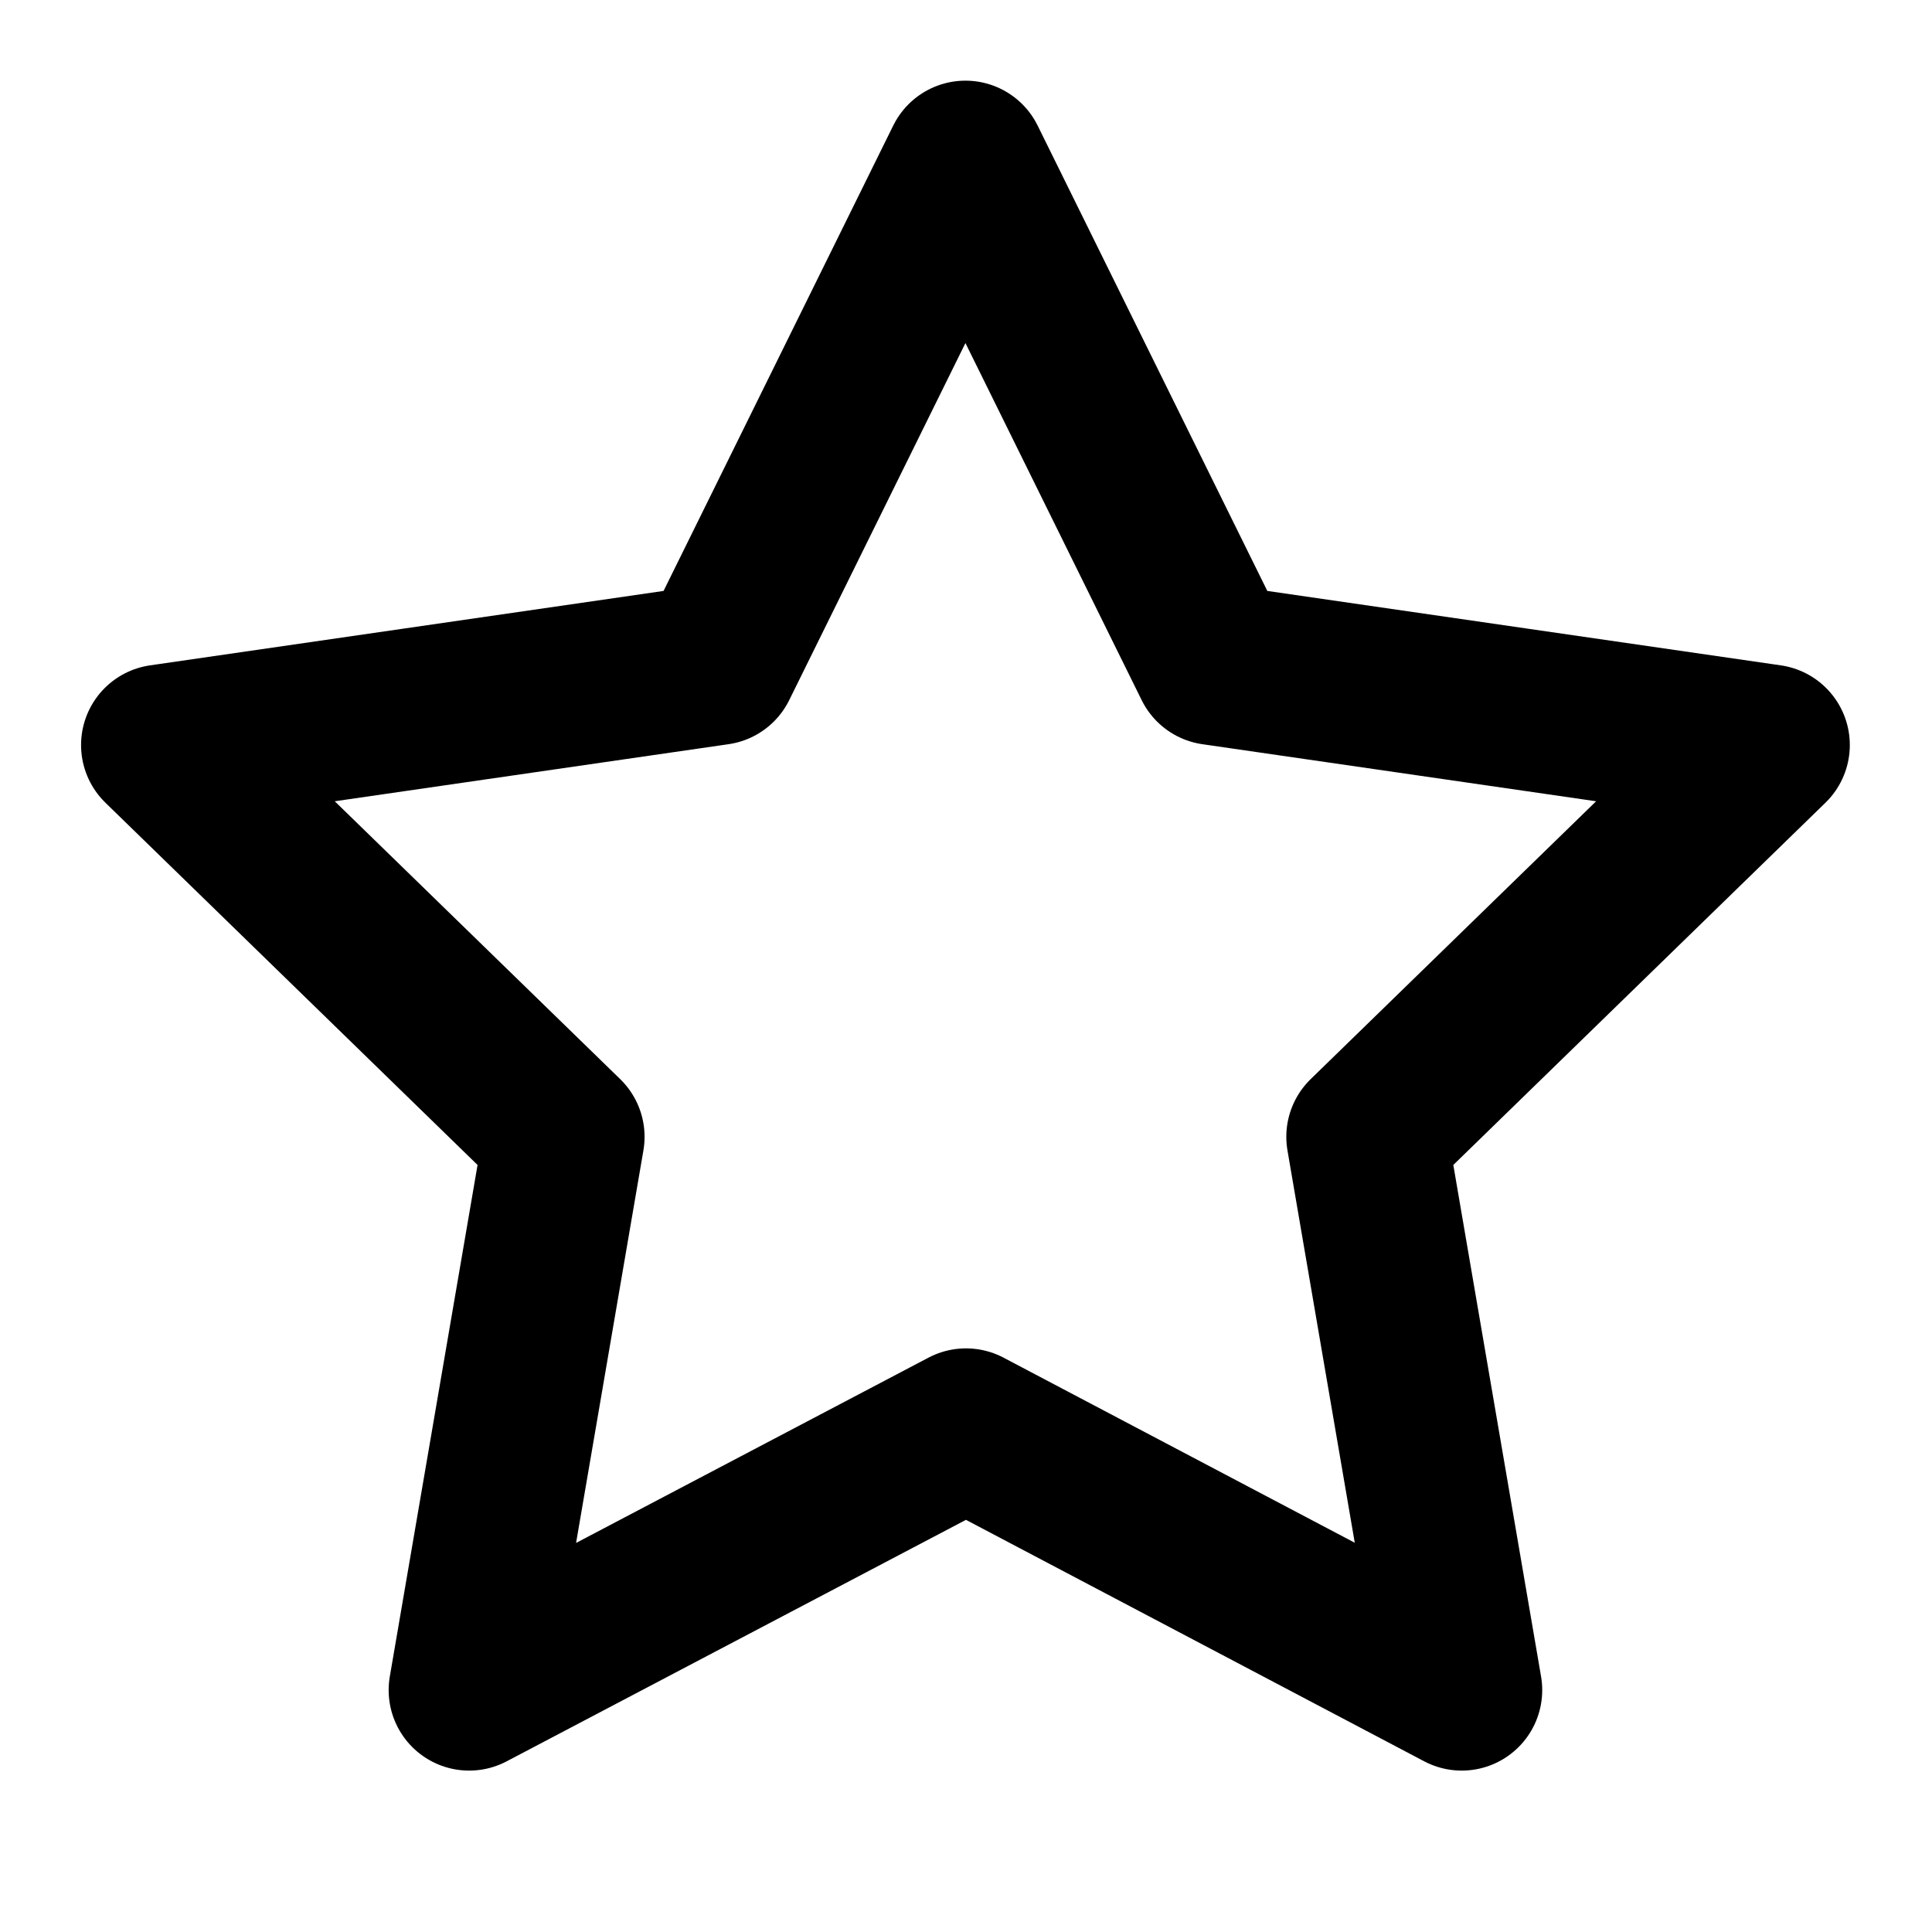
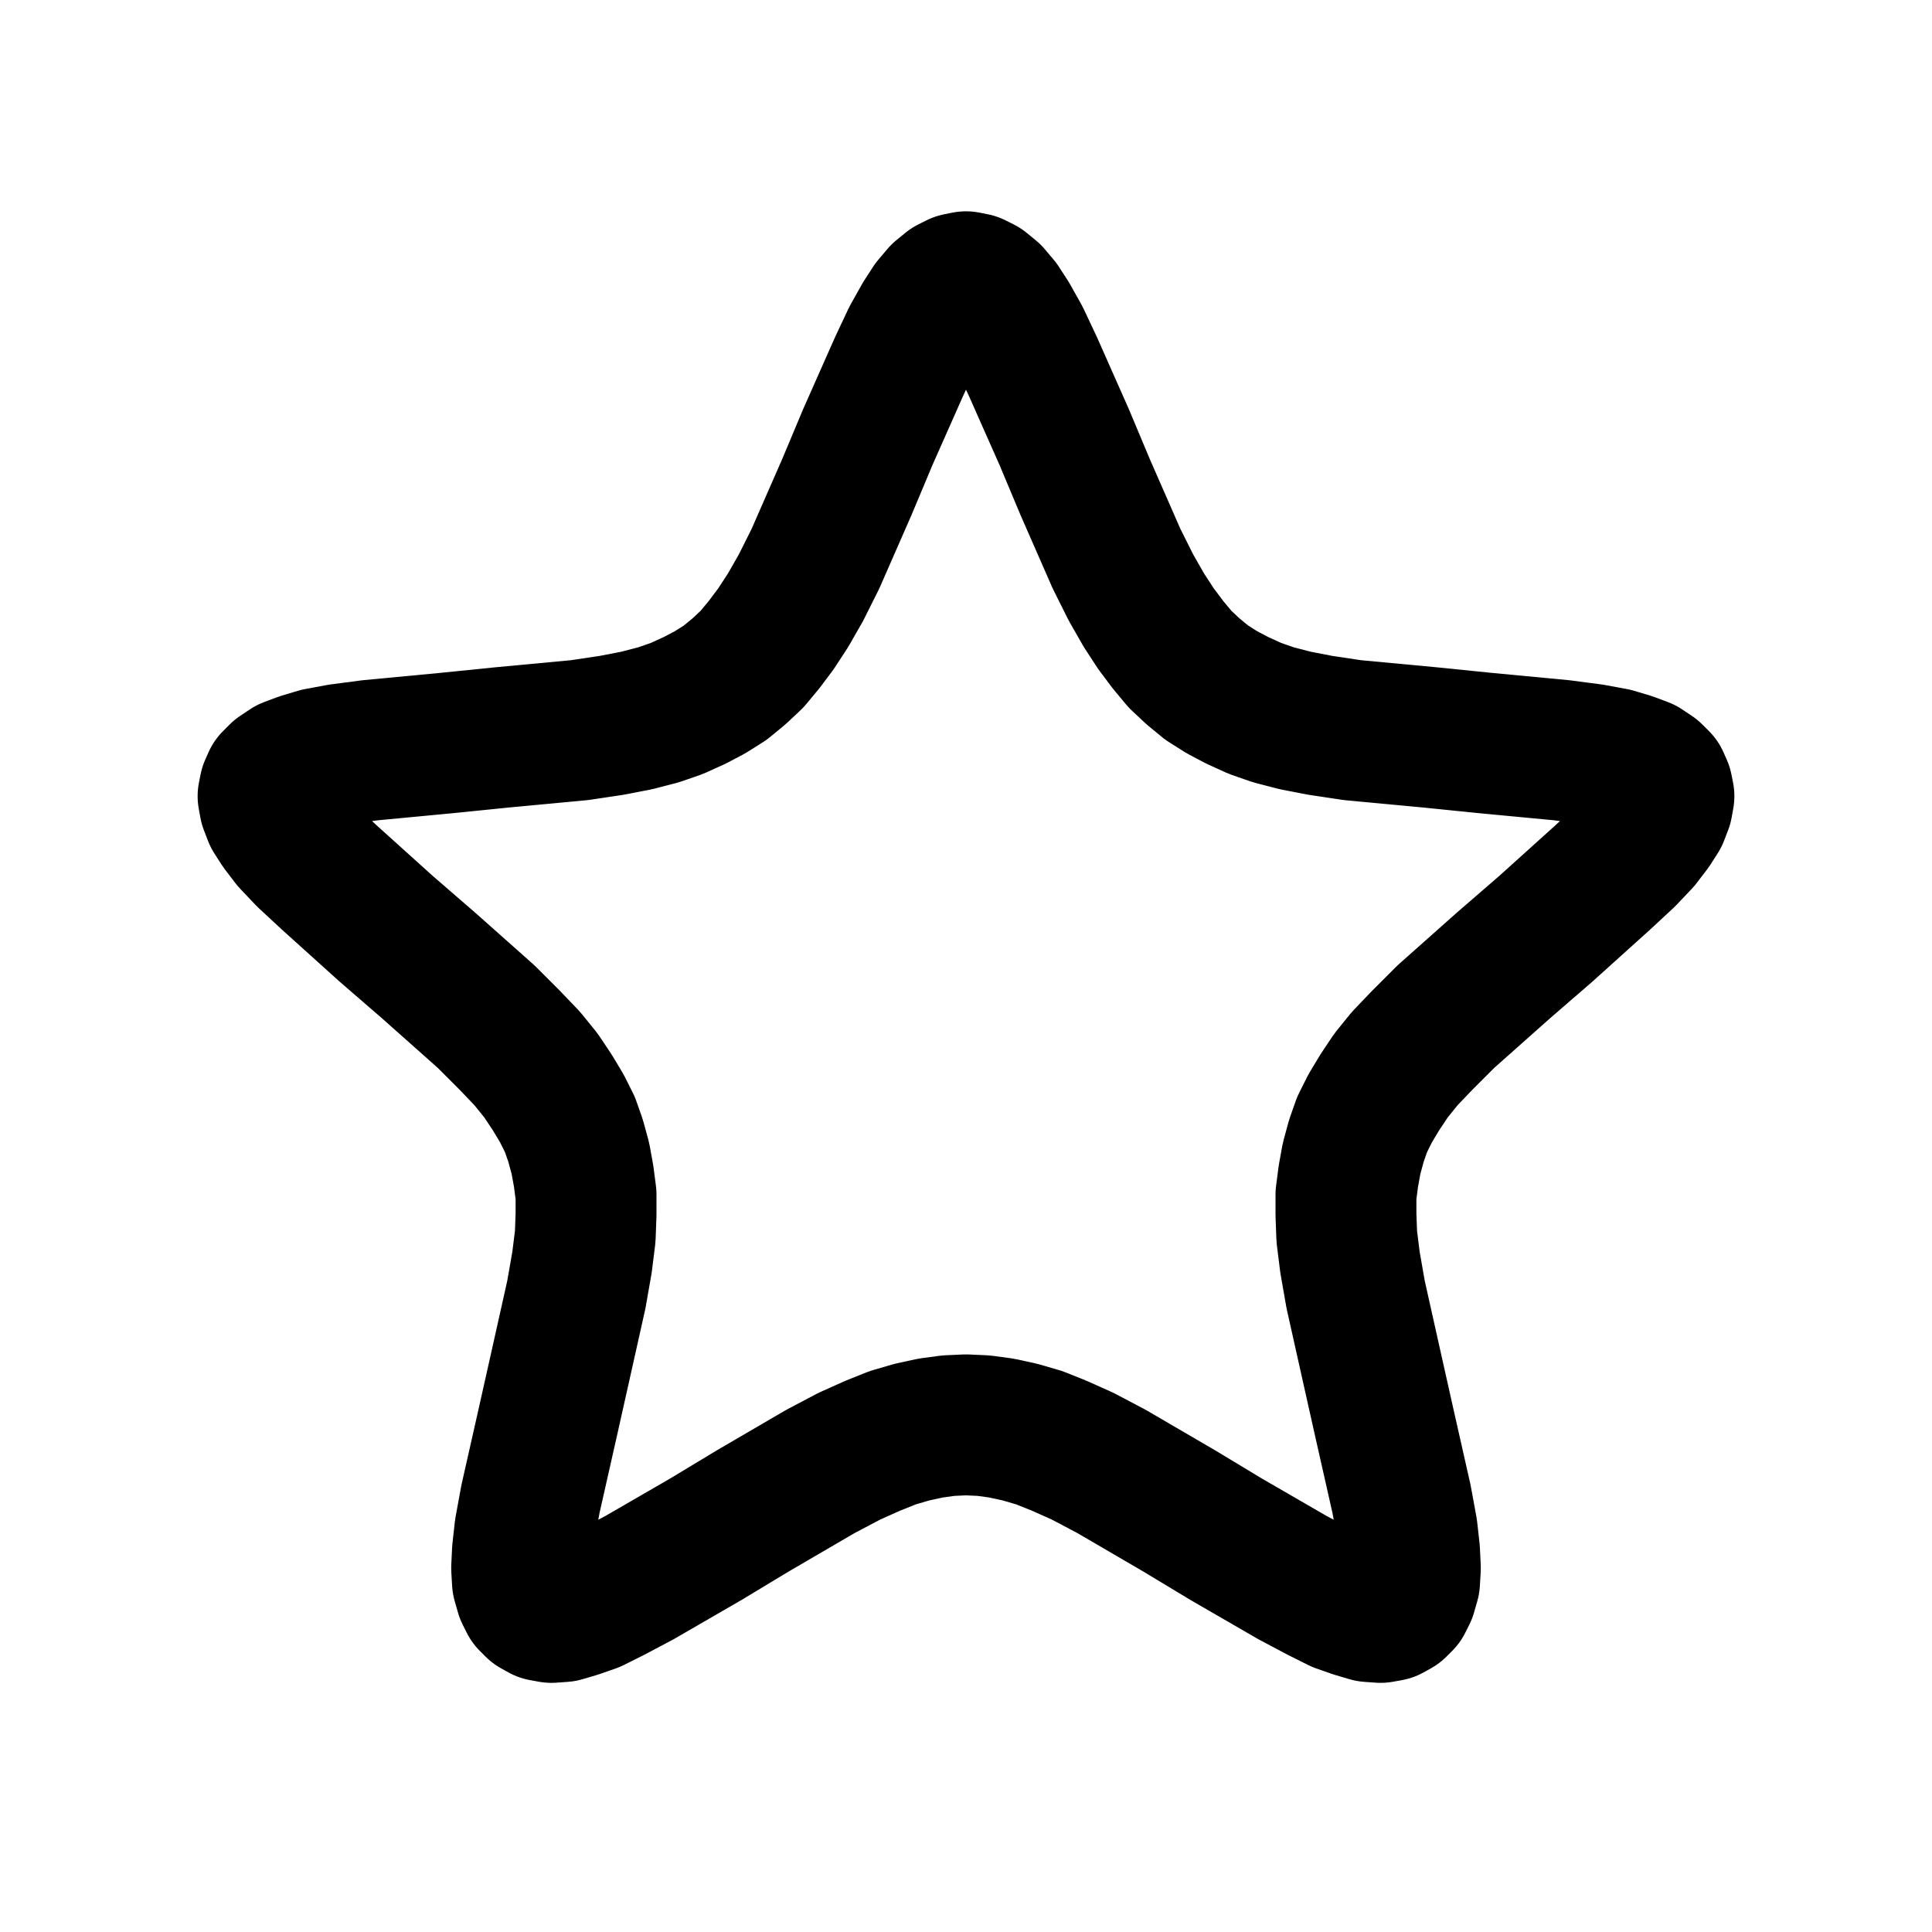
- <svg xmlns="http://www.w3.org/2000/svg" width="24" height="24" viewBox="0 0 24 24" fill="none" stroke="currentColor" stroke-width="2" stroke-linecap="round" stroke-linejoin="round">
-   <path d="M12 17.75l-6.172 3.245l1.179 -6.873l-5 -4.867l6.9 -1l3.086 -6.253l3.086 6.253l6.9 1l-5 4.867l1.179 6.873l-6.158 -3.245" />
+ <svg xmlns="http://www.w3.org/2000/svg" viewBox="0 0 24 24" fill="none" stroke="currentColor" stroke-width="1.75" stroke-linecap="round" stroke-linejoin="round">
+   <path d="M10.78 5.43L11.17 4.55L11.33 4.21L11.47 3.96L11.58 3.79L11.69 3.66L11.8 3.57L11.9 3.52L12 3.5L12.1 3.52L12.2 3.57L12.31 3.66L12.42 3.79L12.53 3.96L12.67 4.21L12.83 4.55L13.22 5.43L13.48 6.05L13.87 6.94L14.05 7.3L14.21 7.58L14.36 7.81L14.51 8.01L14.66 8.19L14.82 8.34L14.99 8.48L15.18 8.6L15.37 8.7L15.59 8.8L15.82 8.88L16.09 8.95L16.4 9.01L16.8 9.07L17.76 9.16L18.45 9.23L19.4 9.32L19.78 9.37L20.05 9.42L20.25 9.48L20.41 9.54L20.53 9.62L20.61 9.7L20.65 9.79L20.67 9.89L20.65 10L20.6 10.13L20.51 10.27L20.38 10.44L20.19 10.64L19.91 10.9L19.2 11.54L18.68 11.99L17.96 12.63L17.67 12.92L17.45 13.15L17.28 13.36L17.14 13.57L17.02 13.77L16.92 13.97L16.85 14.17L16.79 14.39L16.75 14.61L16.72 14.84L16.72 15.09L16.73 15.36L16.77 15.68L16.84 16.08L17.05 17.02L17.2 17.69L17.41 18.62L17.48 19L17.51 19.27L17.52 19.48L17.51 19.65L17.47 19.79L17.42 19.89L17.35 19.96L17.26 20.01L17.15 20.03L17.01 20.02L16.84 19.97L16.64 19.9L16.4 19.78L16.06 19.6L15.23 19.12L14.65 18.77L13.81 18.28L13.45 18.09L13.16 17.96L12.91 17.86L12.67 17.79L12.44 17.74L12.22 17.71L12 17.7L11.78 17.71L11.56 17.74L11.33 17.79L11.09 17.86L10.84 17.96L10.55 18.09L10.19 18.28L9.35 18.77L8.77 19.12L7.94 19.6L7.6 19.78L7.36 19.9L7.16 19.97L6.99 20.02L6.85 20.03L6.74 20.01L6.65 19.96L6.58 19.89L6.53 19.79L6.49 19.65L6.48 19.48L6.49 19.27L6.52 19L6.59 18.62L6.8 17.69L6.95 17.02L7.16 16.08L7.23 15.68L7.27 15.36L7.28 15.09L7.28 14.84L7.25 14.61L7.21 14.39L7.15 14.17L7.08 13.97L6.98 13.77L6.86 13.57L6.72 13.36L6.55 13.15L6.33 12.92L6.04 12.63L5.32 11.99L4.8 11.54L4.09 10.9L3.81 10.64L3.62 10.44L3.49 10.27L3.4 10.13L3.35 10L3.33 9.89L3.35 9.79L3.39 9.7L3.47 9.62L3.59 9.54L3.75 9.48L3.95 9.42L4.22 9.37L4.6 9.32L5.55 9.23L6.24 9.16L7.2 9.07L7.6 9.01L7.91 8.95L8.18 8.88L8.41 8.8L8.63 8.7L8.82 8.6L9.01 8.48L9.18 8.34L9.34 8.19L9.49 8.01L9.64 7.81L9.79 7.58L9.95 7.3L10.13 6.94L10.52 6.05Z" />
</svg>
